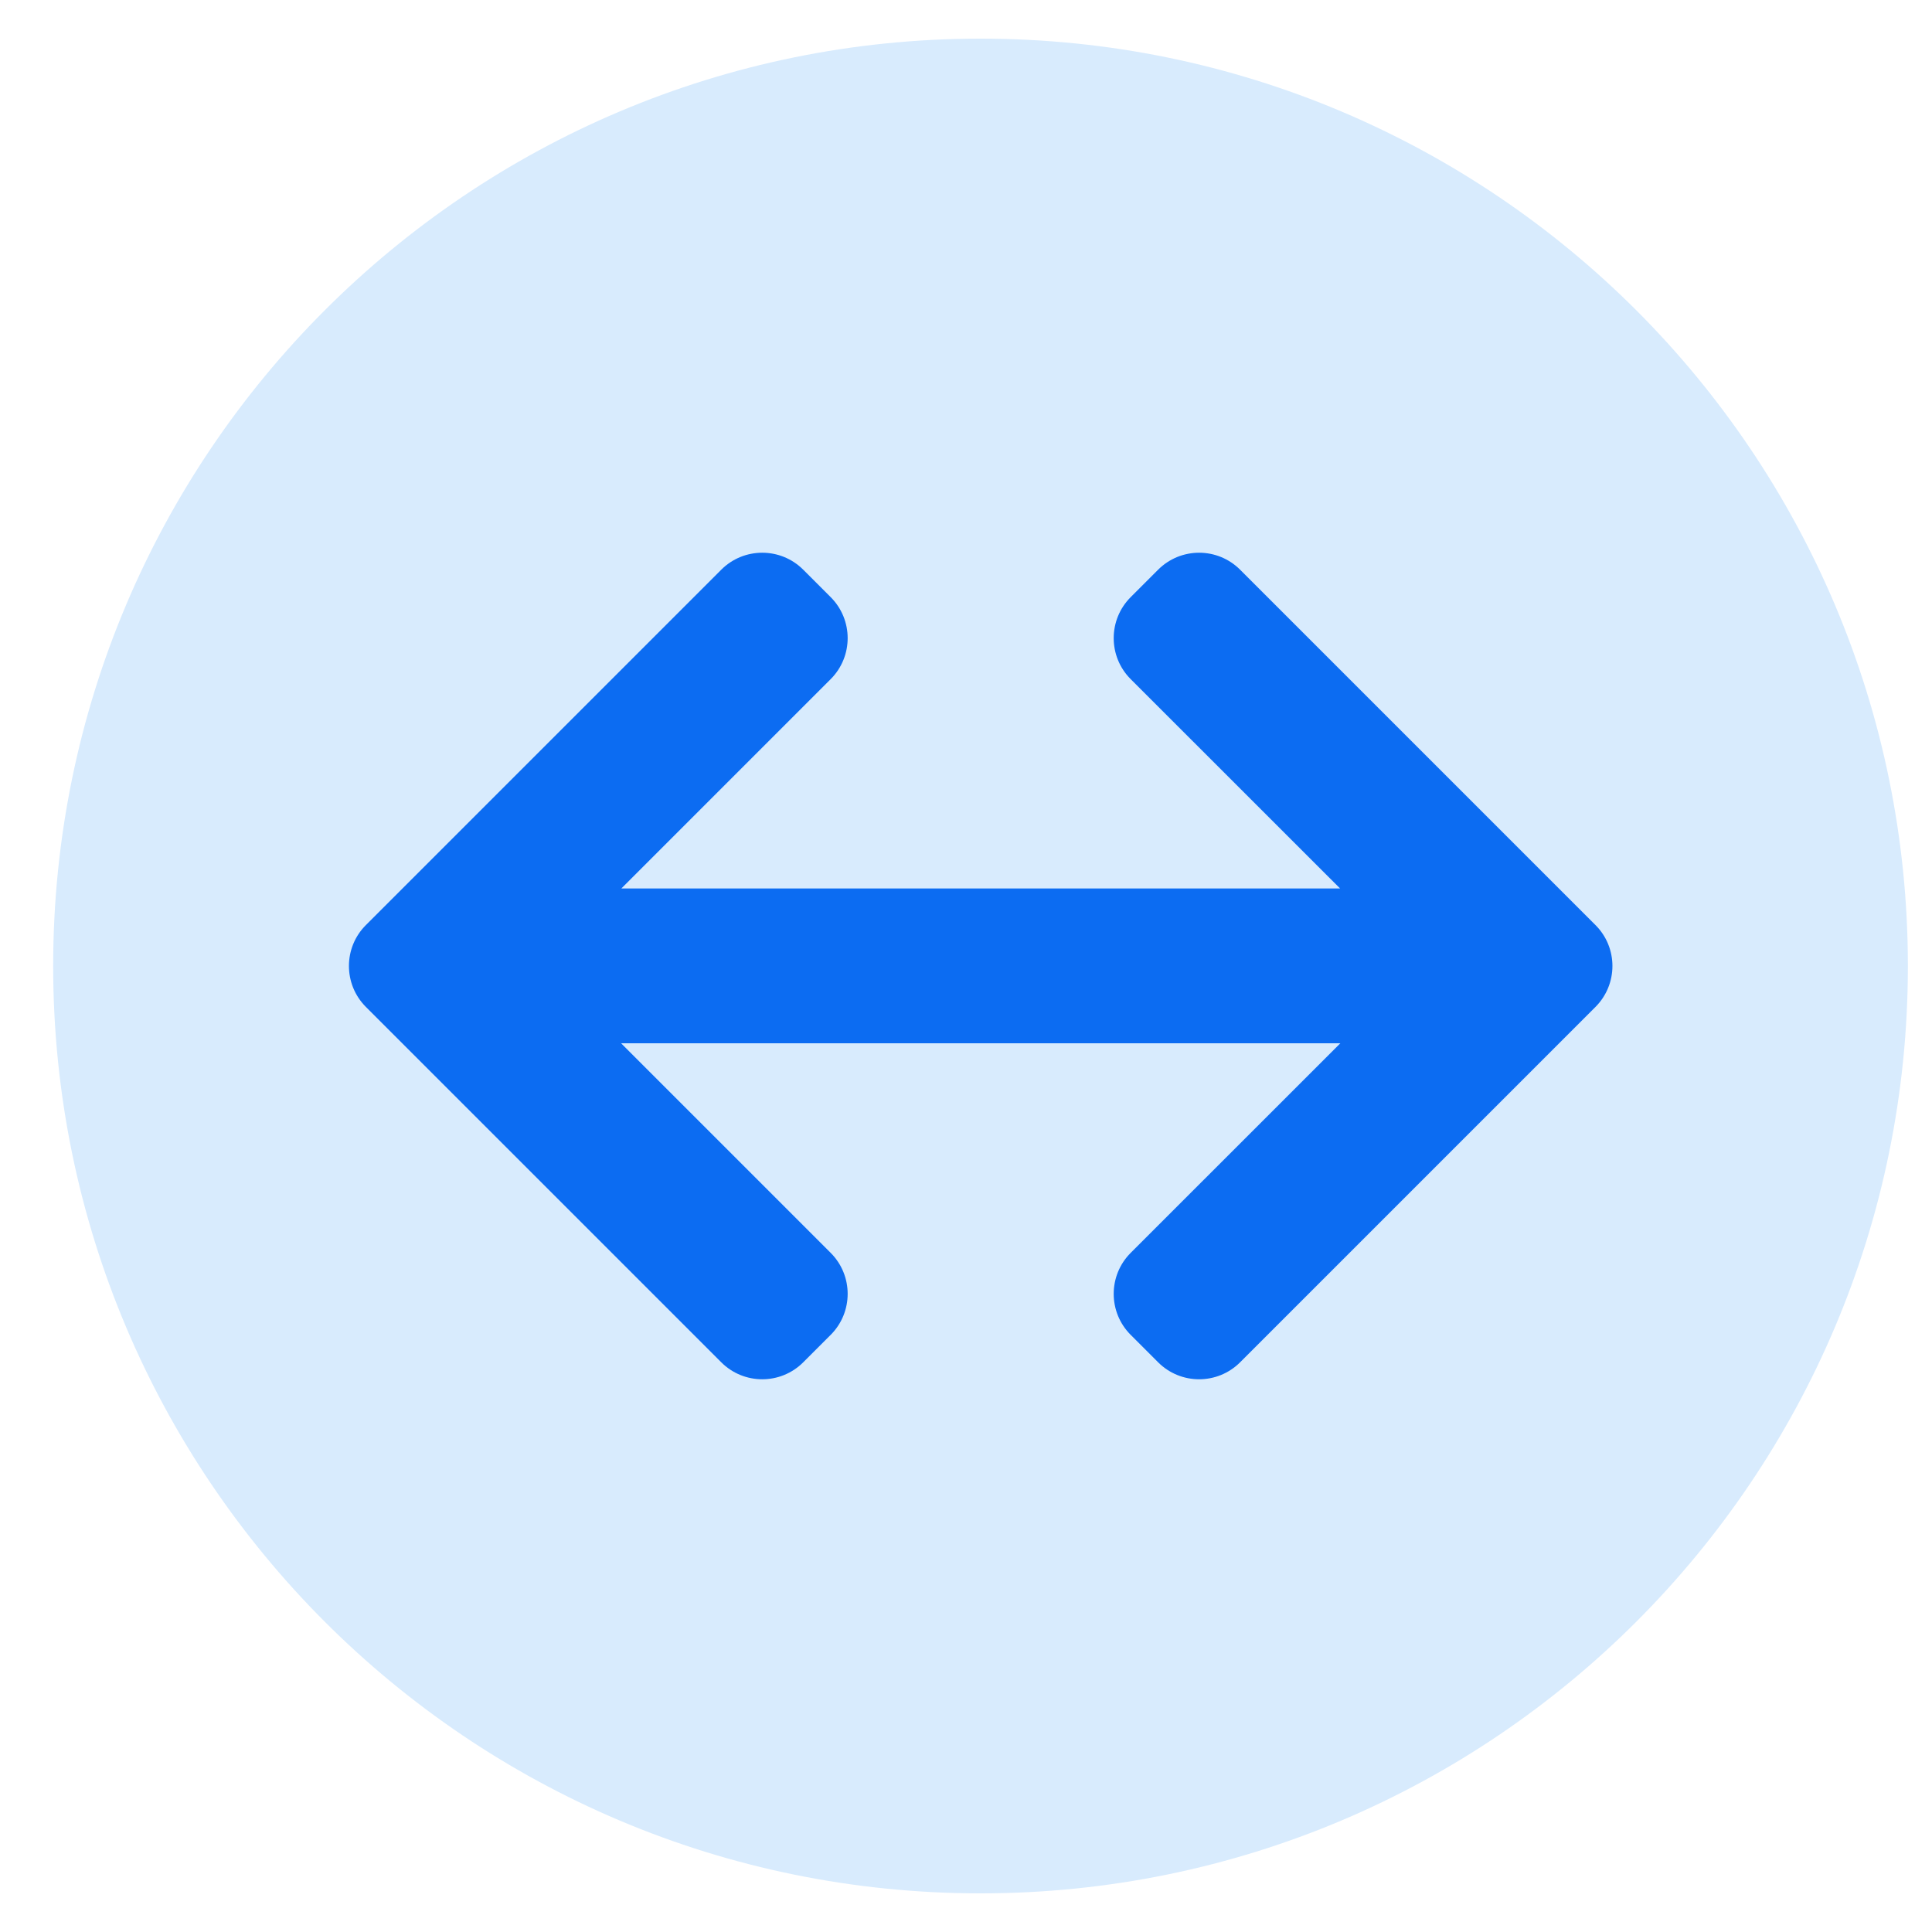
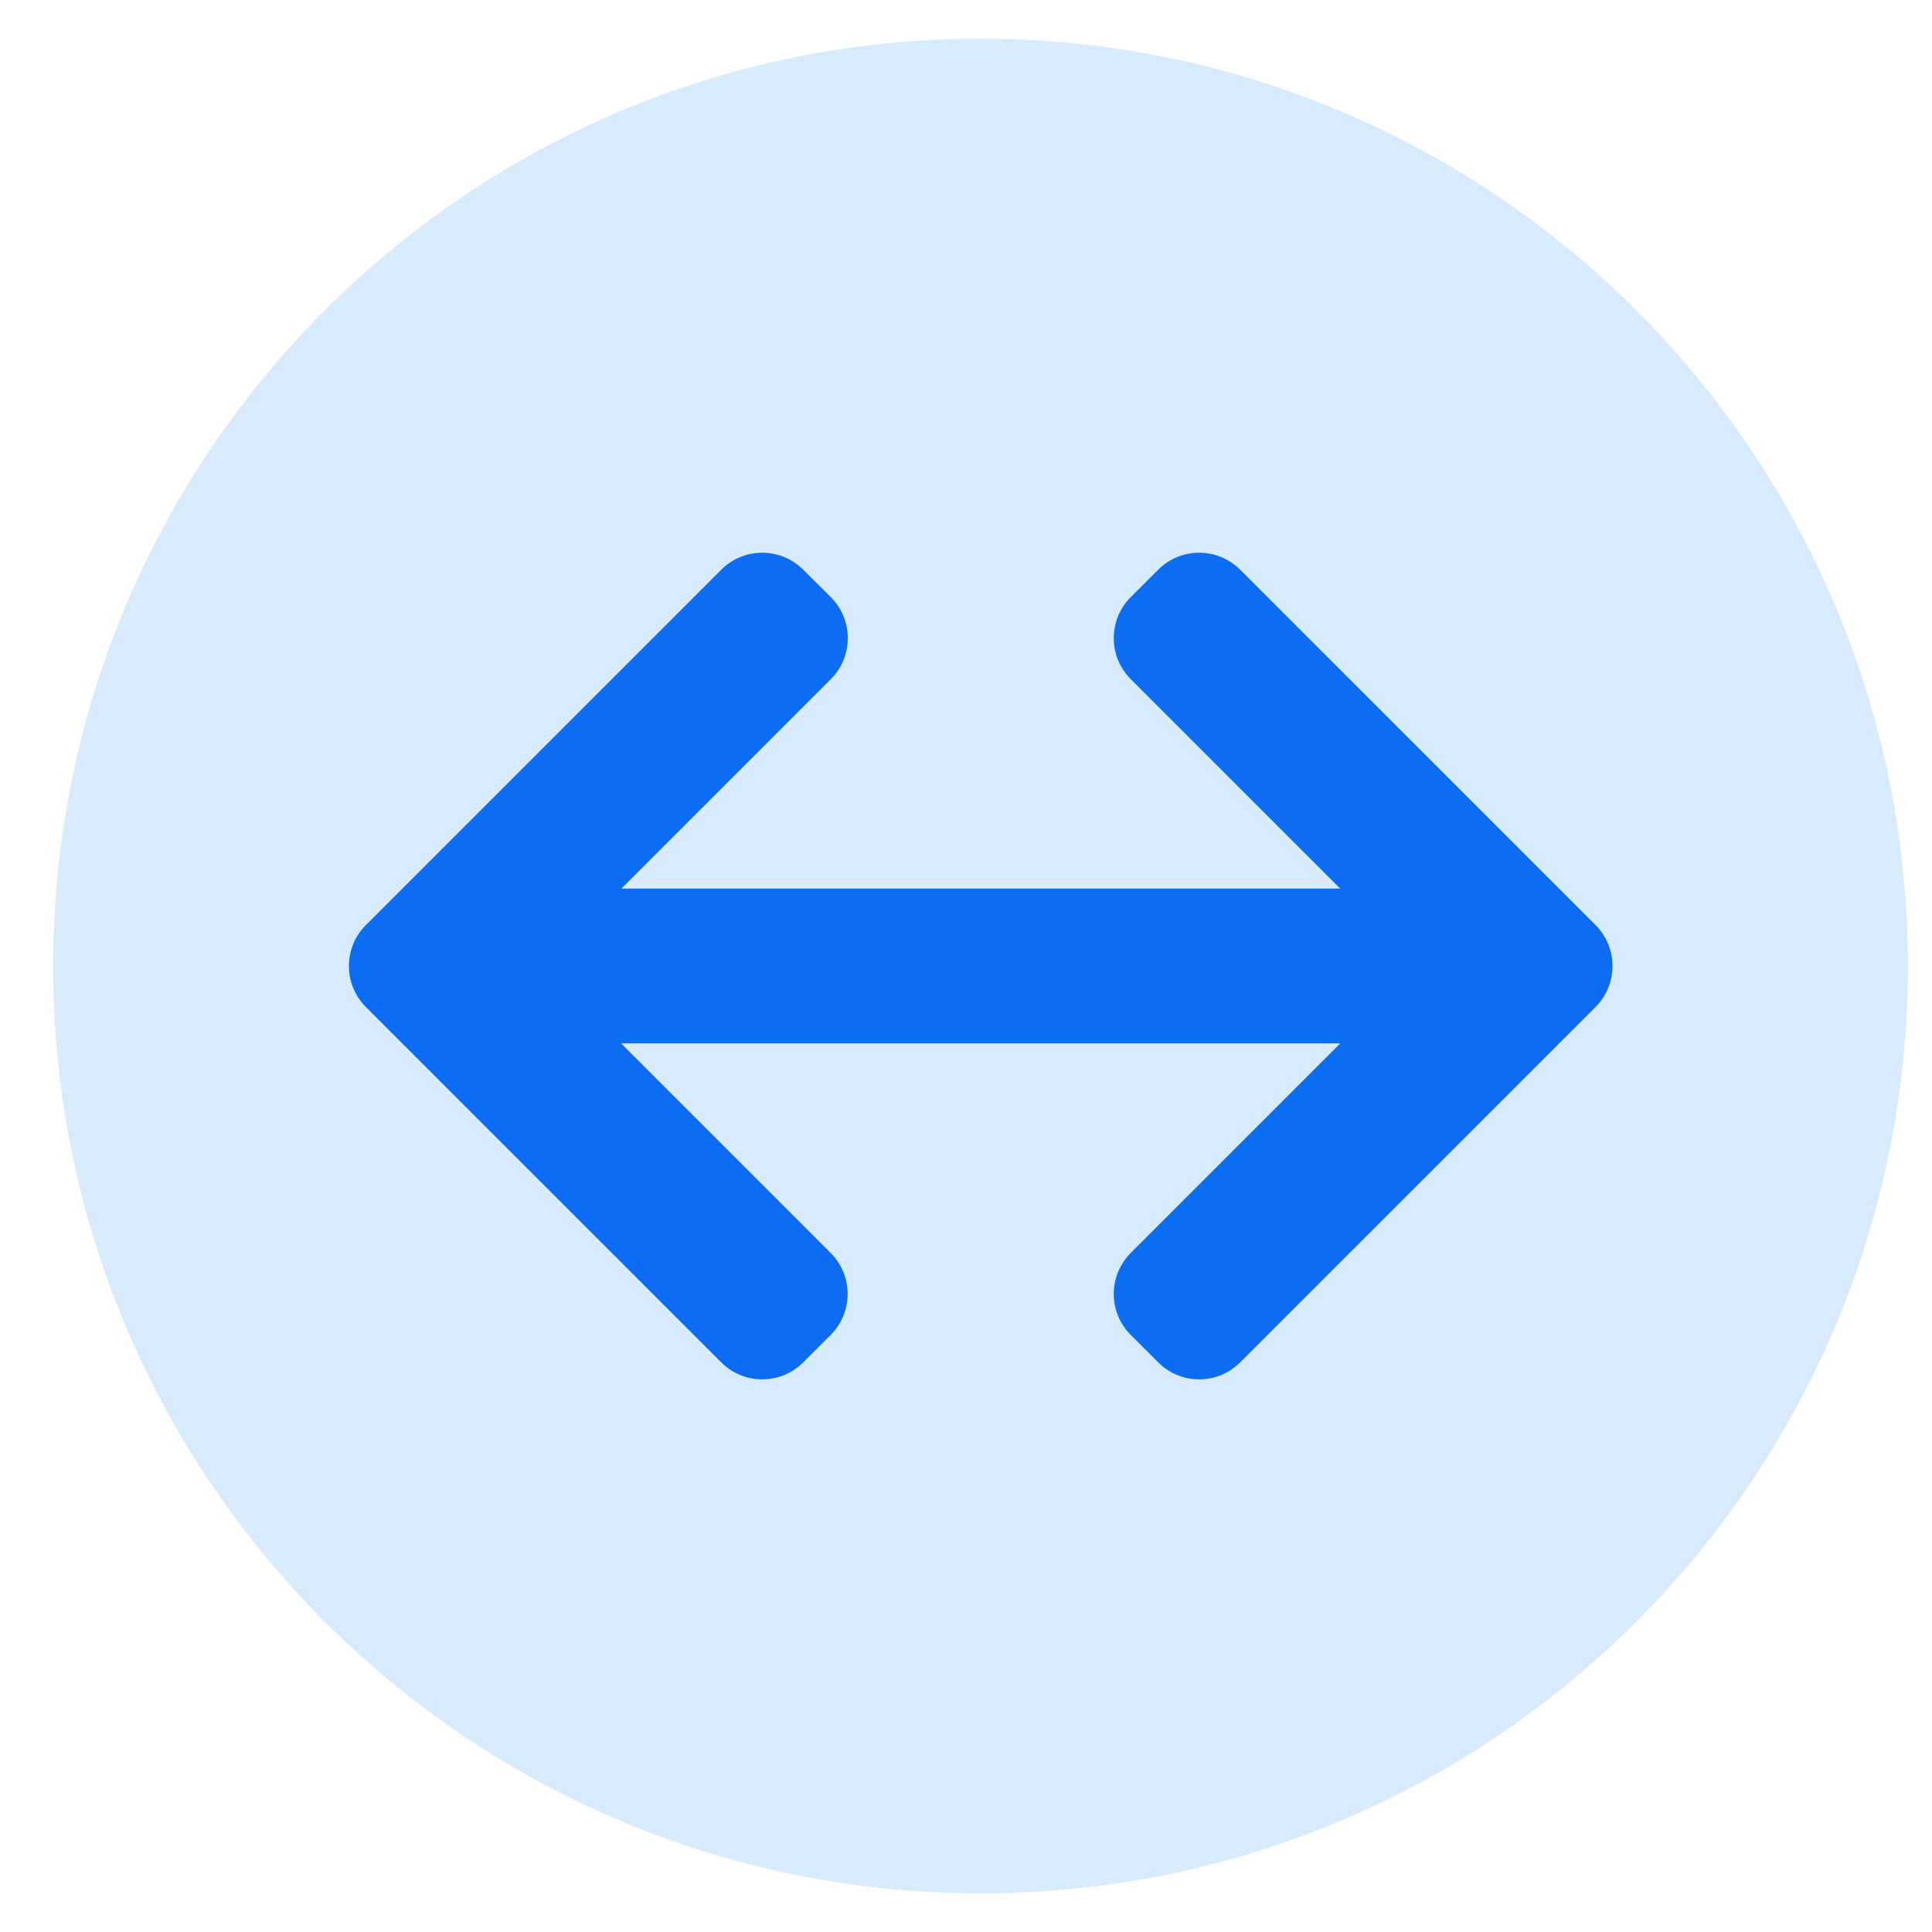
- <svg xmlns="http://www.w3.org/2000/svg" width="25" height="25" viewBox="0 0 25 25" fill="none">
-   <circle cx="12.688" cy="12.5" r="12" fill="#D8EBFD" />
-   <path d="M10.394 7.372C10.101 7.079 9.626 7.079 9.333 7.372L4.735 11.97C4.442 12.262 4.442 12.737 4.735 13.03L9.333 17.628C9.626 17.921 10.101 17.921 10.394 17.628L10.749 17.273C11.042 16.98 11.042 16.505 10.749 16.212L8.037 13.5H17.344L14.631 16.212C14.338 16.505 14.338 16.98 14.631 17.273L14.986 17.628C15.279 17.921 15.754 17.921 16.047 17.628L20.645 13.03C20.938 12.737 20.938 12.262 20.645 11.97L16.047 7.372C15.754 7.079 15.279 7.079 14.986 7.372L14.631 7.727C14.338 8.02 14.338 8.495 14.631 8.788L17.341 11.497H8.04L10.749 8.788C11.042 8.495 11.042 8.02 10.749 7.727L10.394 7.372Z" fill="#0C6CF2" />
+ <svg xmlns="http://www.w3.org/2000/svg" fill="none" height="25" viewBox="0 0 25 25" width="25">
+   <circle cx="12.688" cy="12.5" fill="#d8ebfd" r="12" />
+   <path d="m10.394 7.372c-.293-.293-.768-.293-1.061-0l-4.598 4.598c-.293.293-.293.768 0 1.061l4.598 4.598c.293.293.768.293 1.061 0l.355-.355c.293-.293.293-.768 0-1.061l-2.712-2.712h9.307l-2.712 2.712c-.293.293-.293.768 0 1.061l.355.355c.293.293.768.293 1.061 0l4.598-4.598c.293-.293.293-.768 0-1.061l-4.598-4.598c-.293-.293-.768-.293-1.061 0l-.355.355c-.293.293-.293.768 0 1.061l2.71 2.71h-9.301l2.71-2.71c.293-.293.293-.768 0-1.061z" fill="#0c6cf2" />
</svg>
